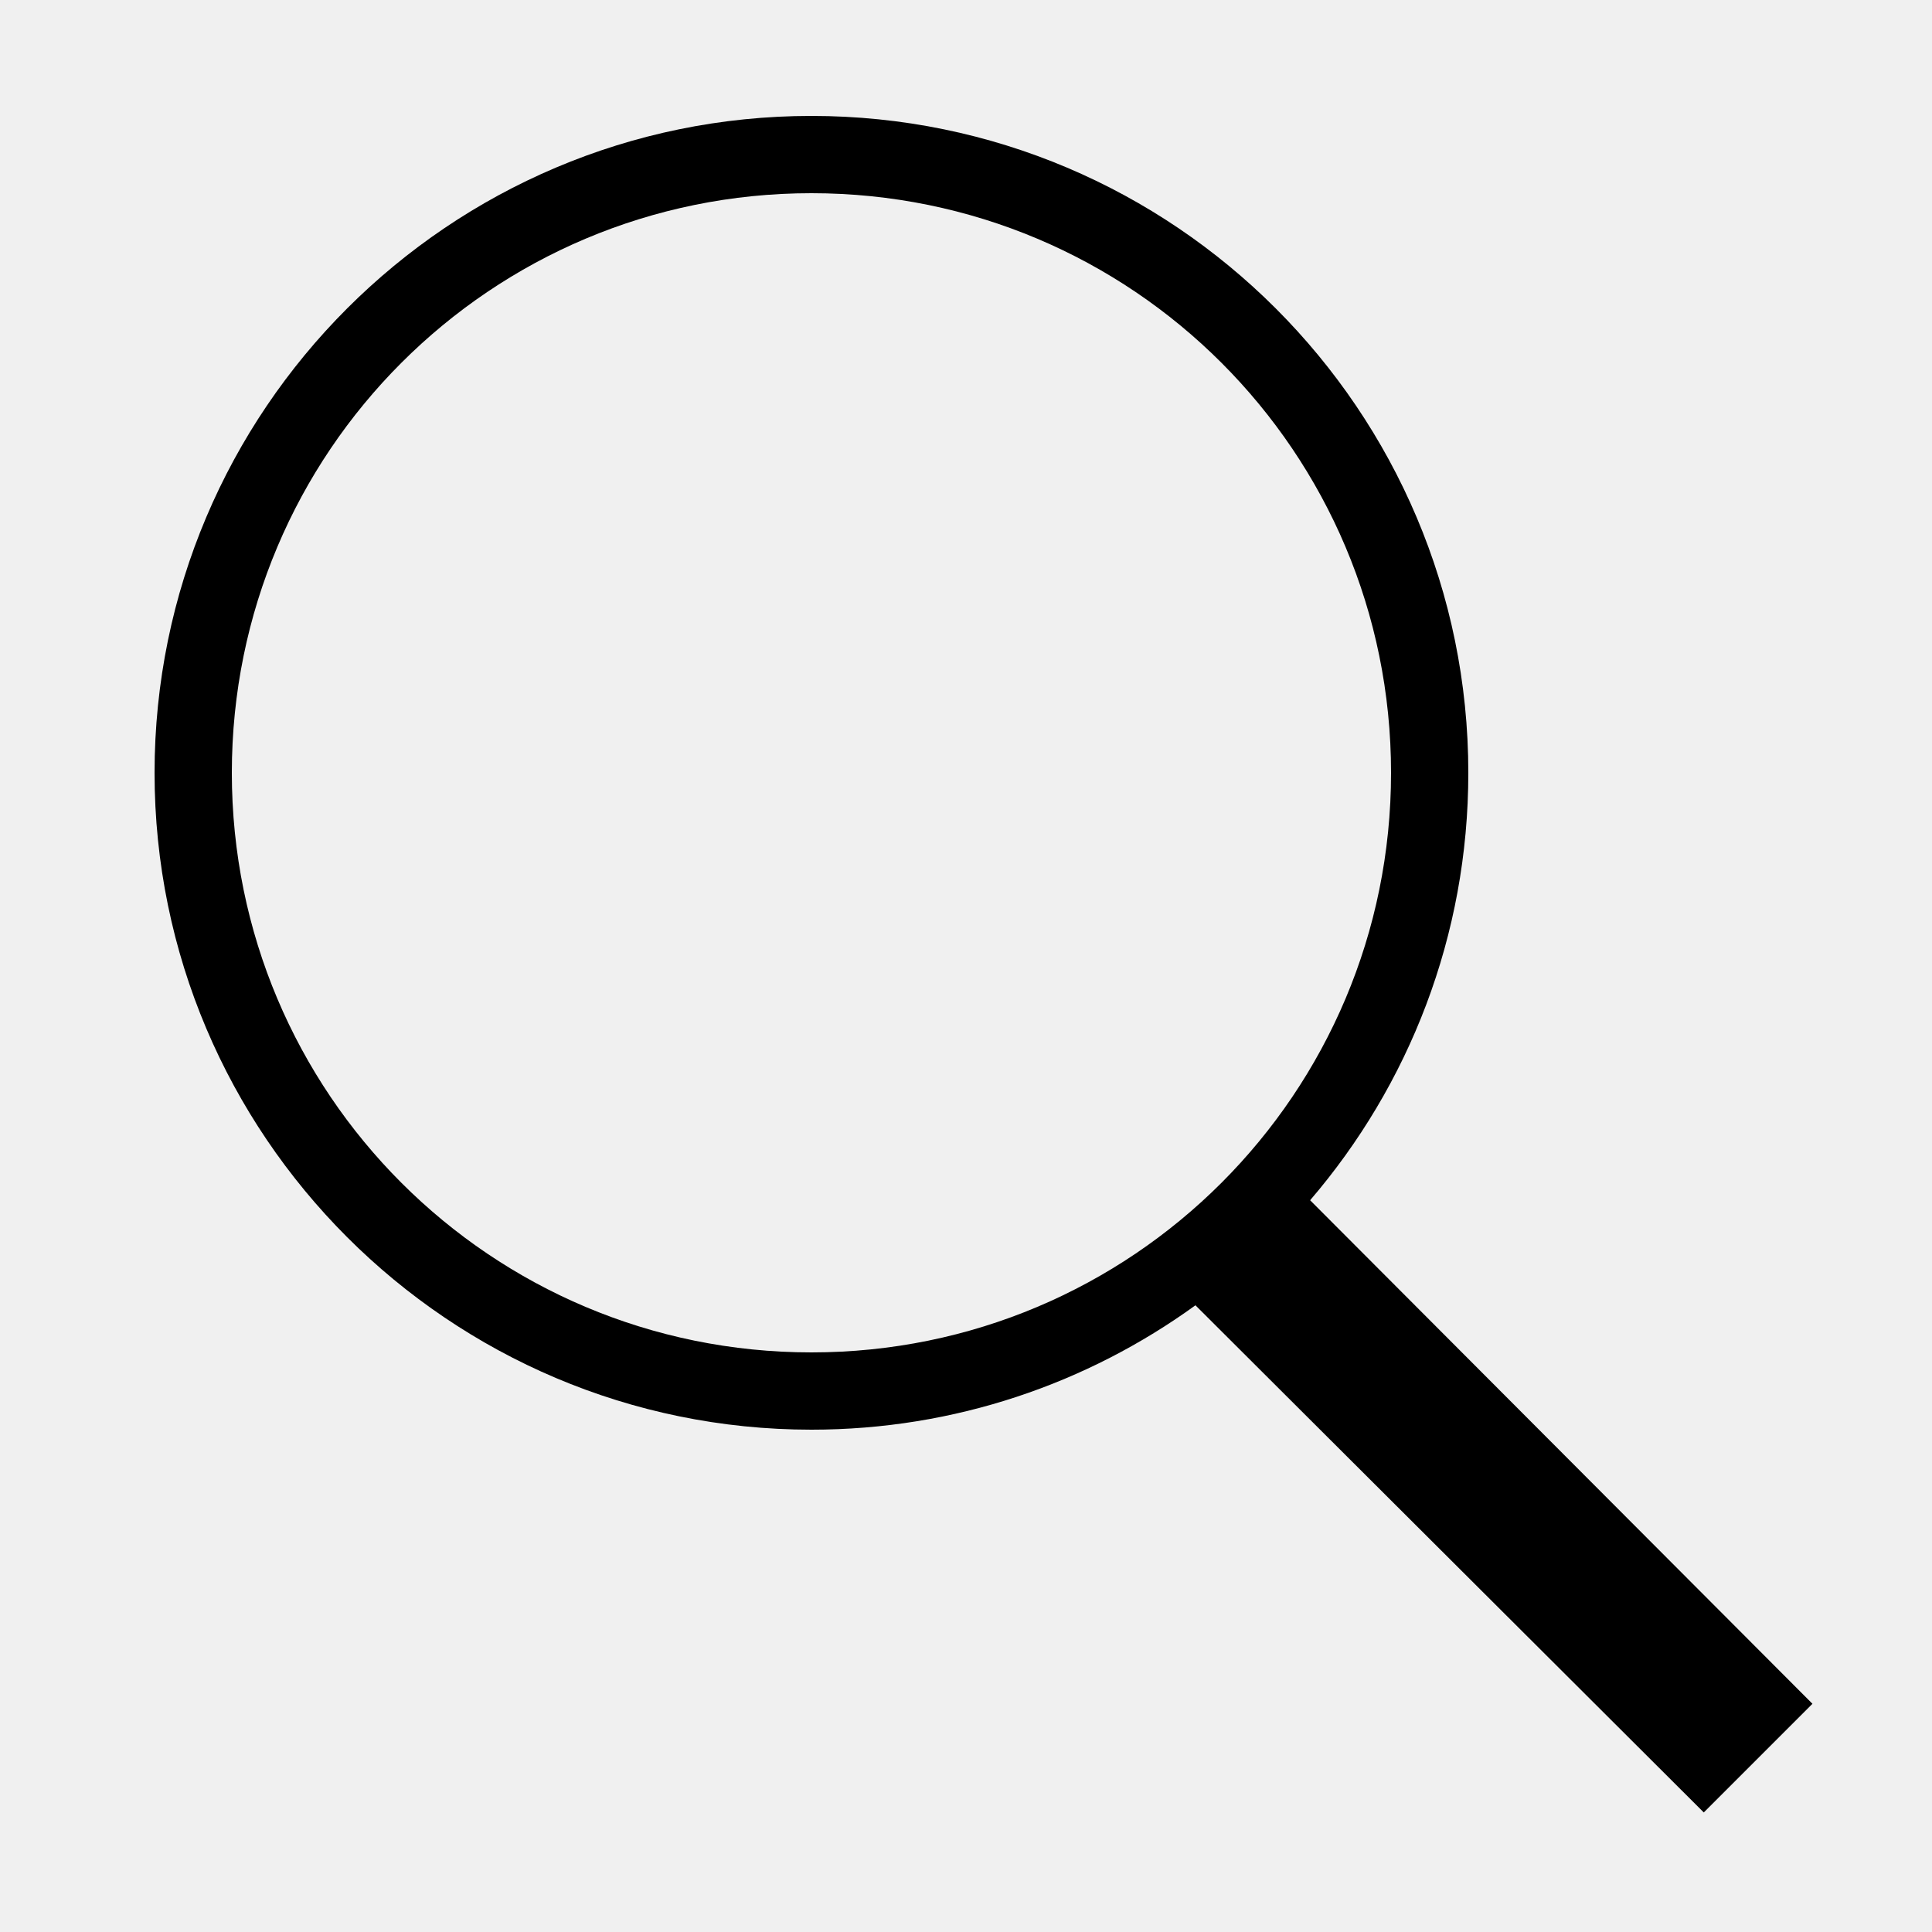
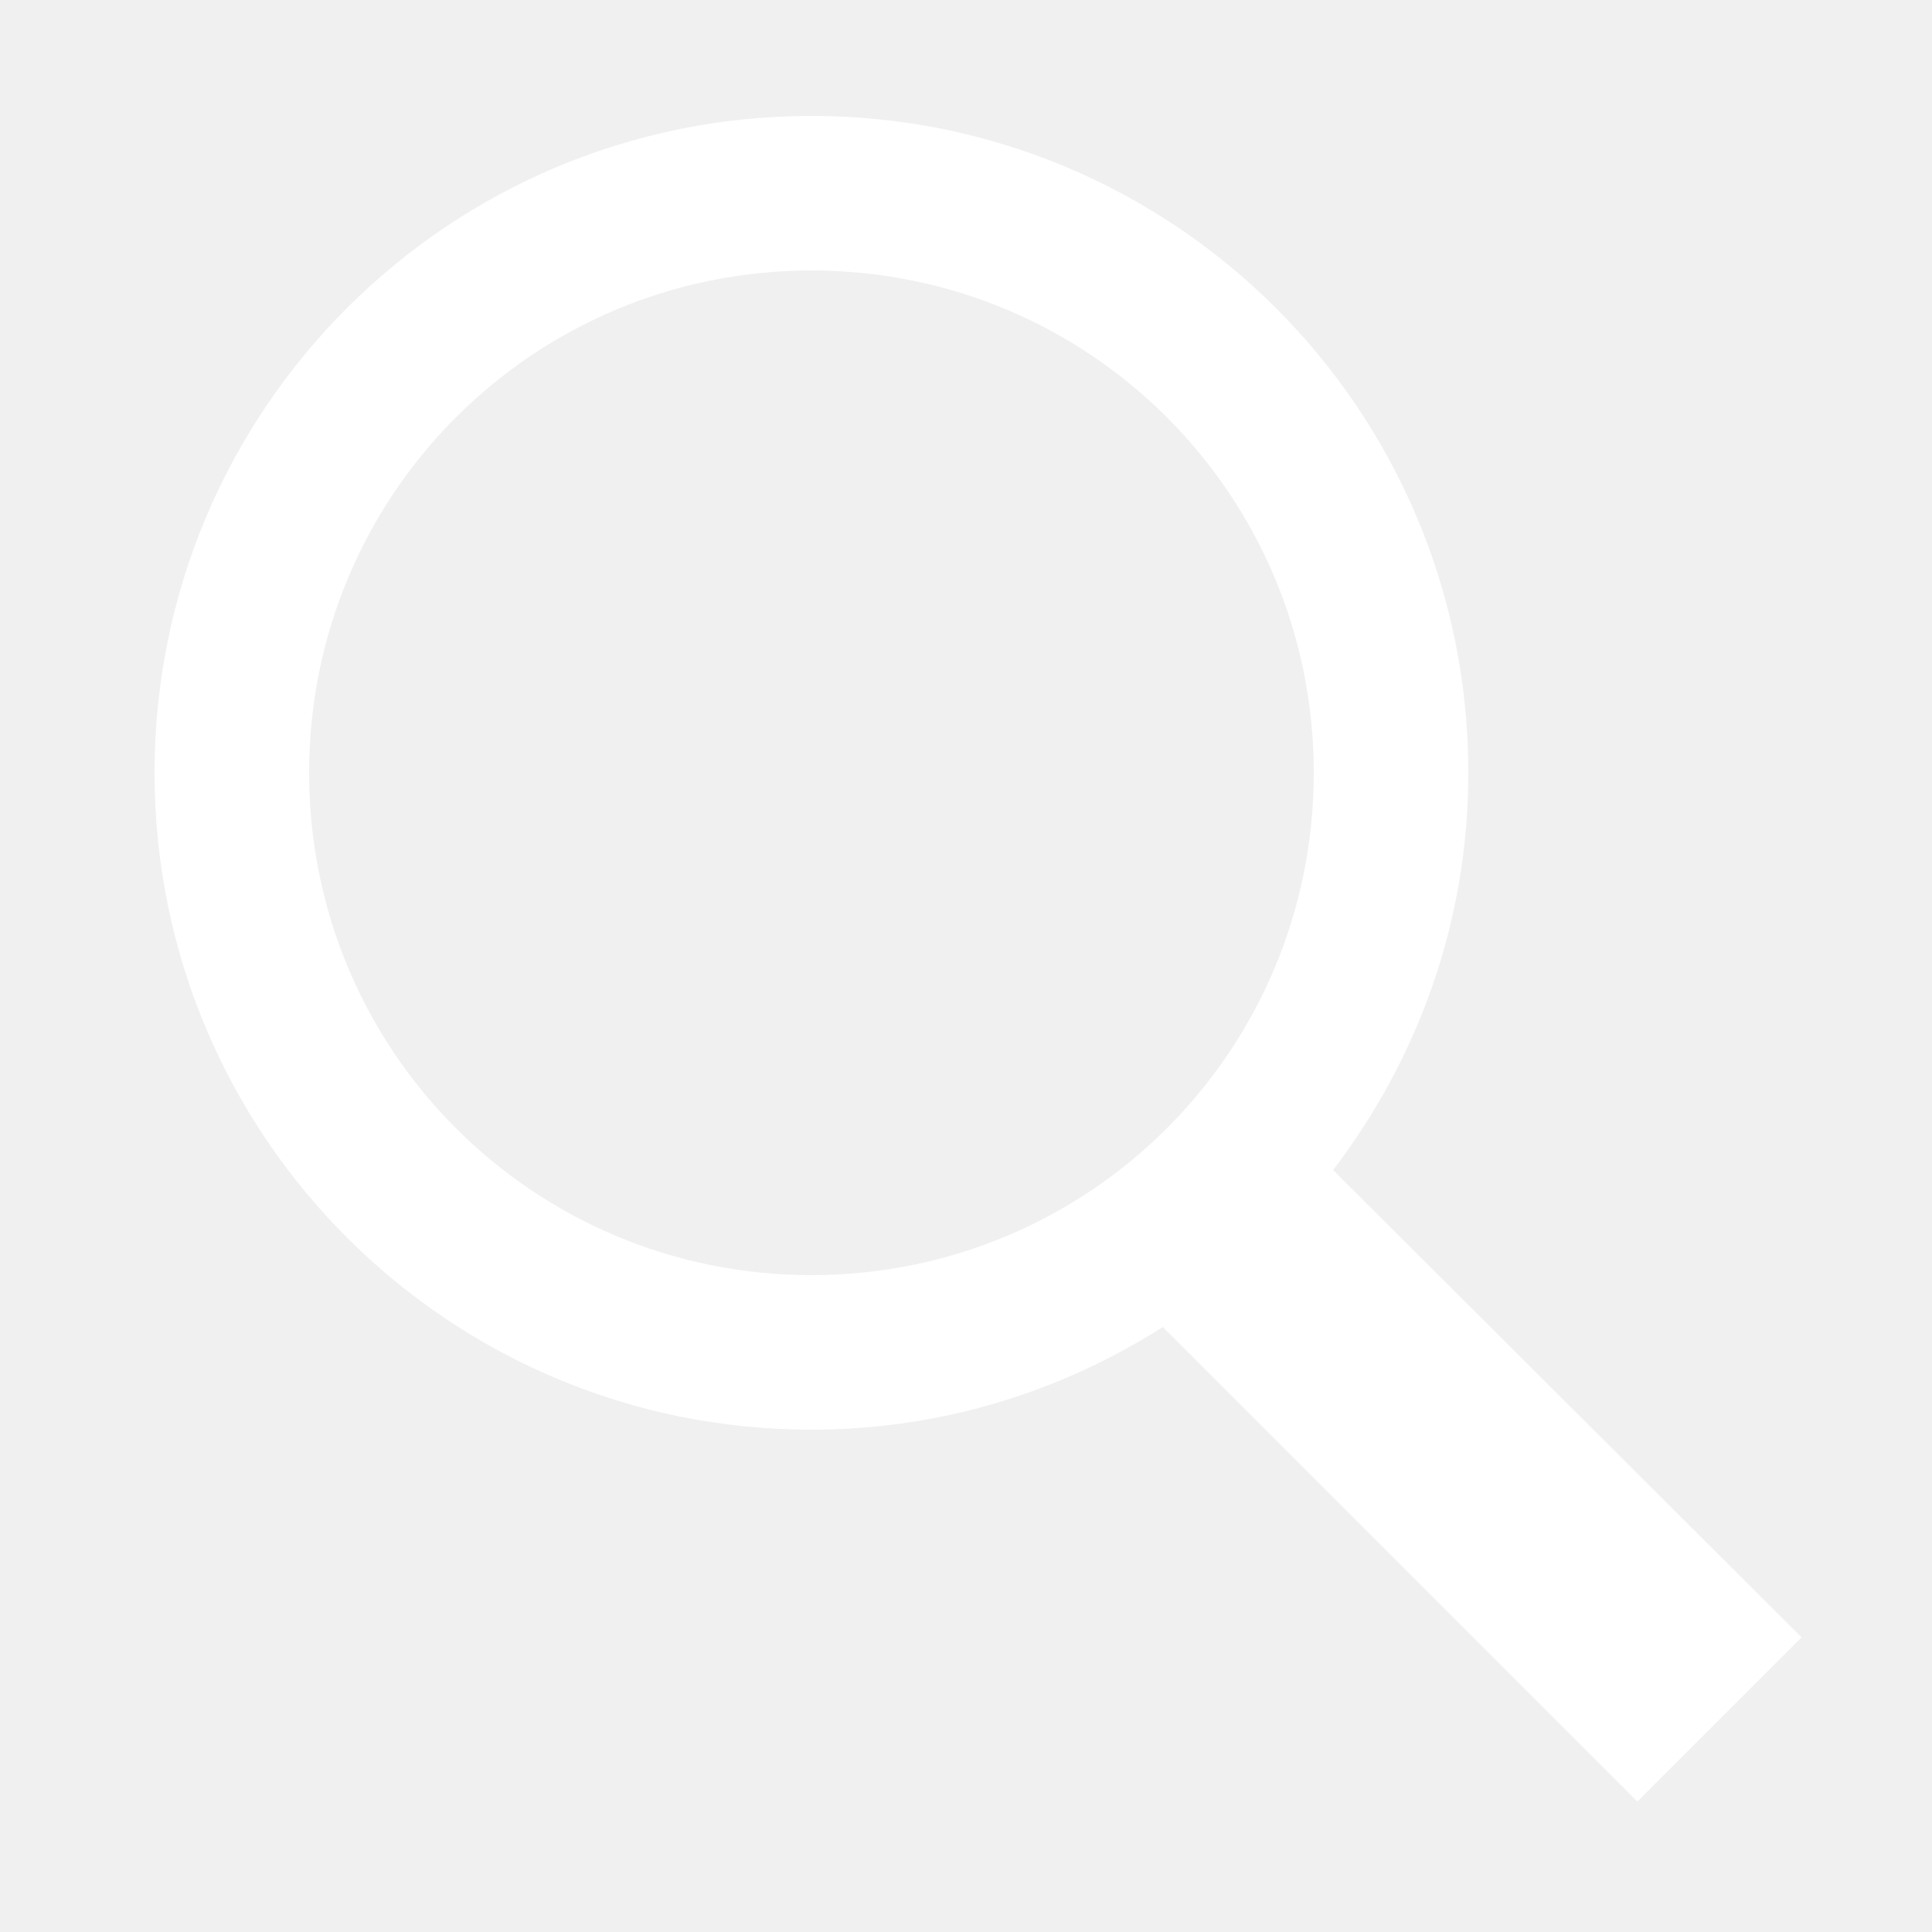
- <svg xmlns="http://www.w3.org/2000/svg" viewBox="0 0 50 50" width="50px" height="50px">
-   <path d="M 21 3 C 11.621 3 4 10.621 4 20 C 4 29.379 11.621 37 21 37 C 24.711 37 28.141 35.805 30.938 33.781 L 44.094 46.906 L 46.906 44.094 L 33.906 31.062 C 36.461 28.086 38 24.223 38 20 C 38 10.621 30.379 3 21 3 Z M 21 5 C 29.297 5 36 11.703 36 20 C 36 28.297 29.297 35 21 35 C 12.703 35 6 28.297 6 20 C 6 11.703 12.703 5 21 5 Z" />
+ <svg xmlns="http://www.w3.org/2000/svg" fill="#FFFFFF" viewBox="0 0 50 50" width="30px" height="30px">
+   <path d="M 21 3 C 11.602 3 4 10.602 4 20 C 4 29.398 11.602 37 21 37 C 24.355 37 27.461 36.016 30.094 34.344 L 42.375 46.625 L 46.625 42.375 L 34.5 30.281 C 36.68 27.422 38 23.879 38 20 C 38 10.602 30.398 3 21 3 Z M 21 7 C 28.199 7 34 12.801 34 20 C 34 27.199 28.199 33 21 33 C 13.801 33 8 27.199 8 20 C 8 12.801 13.801 7 21 7 Z" />
</svg>
